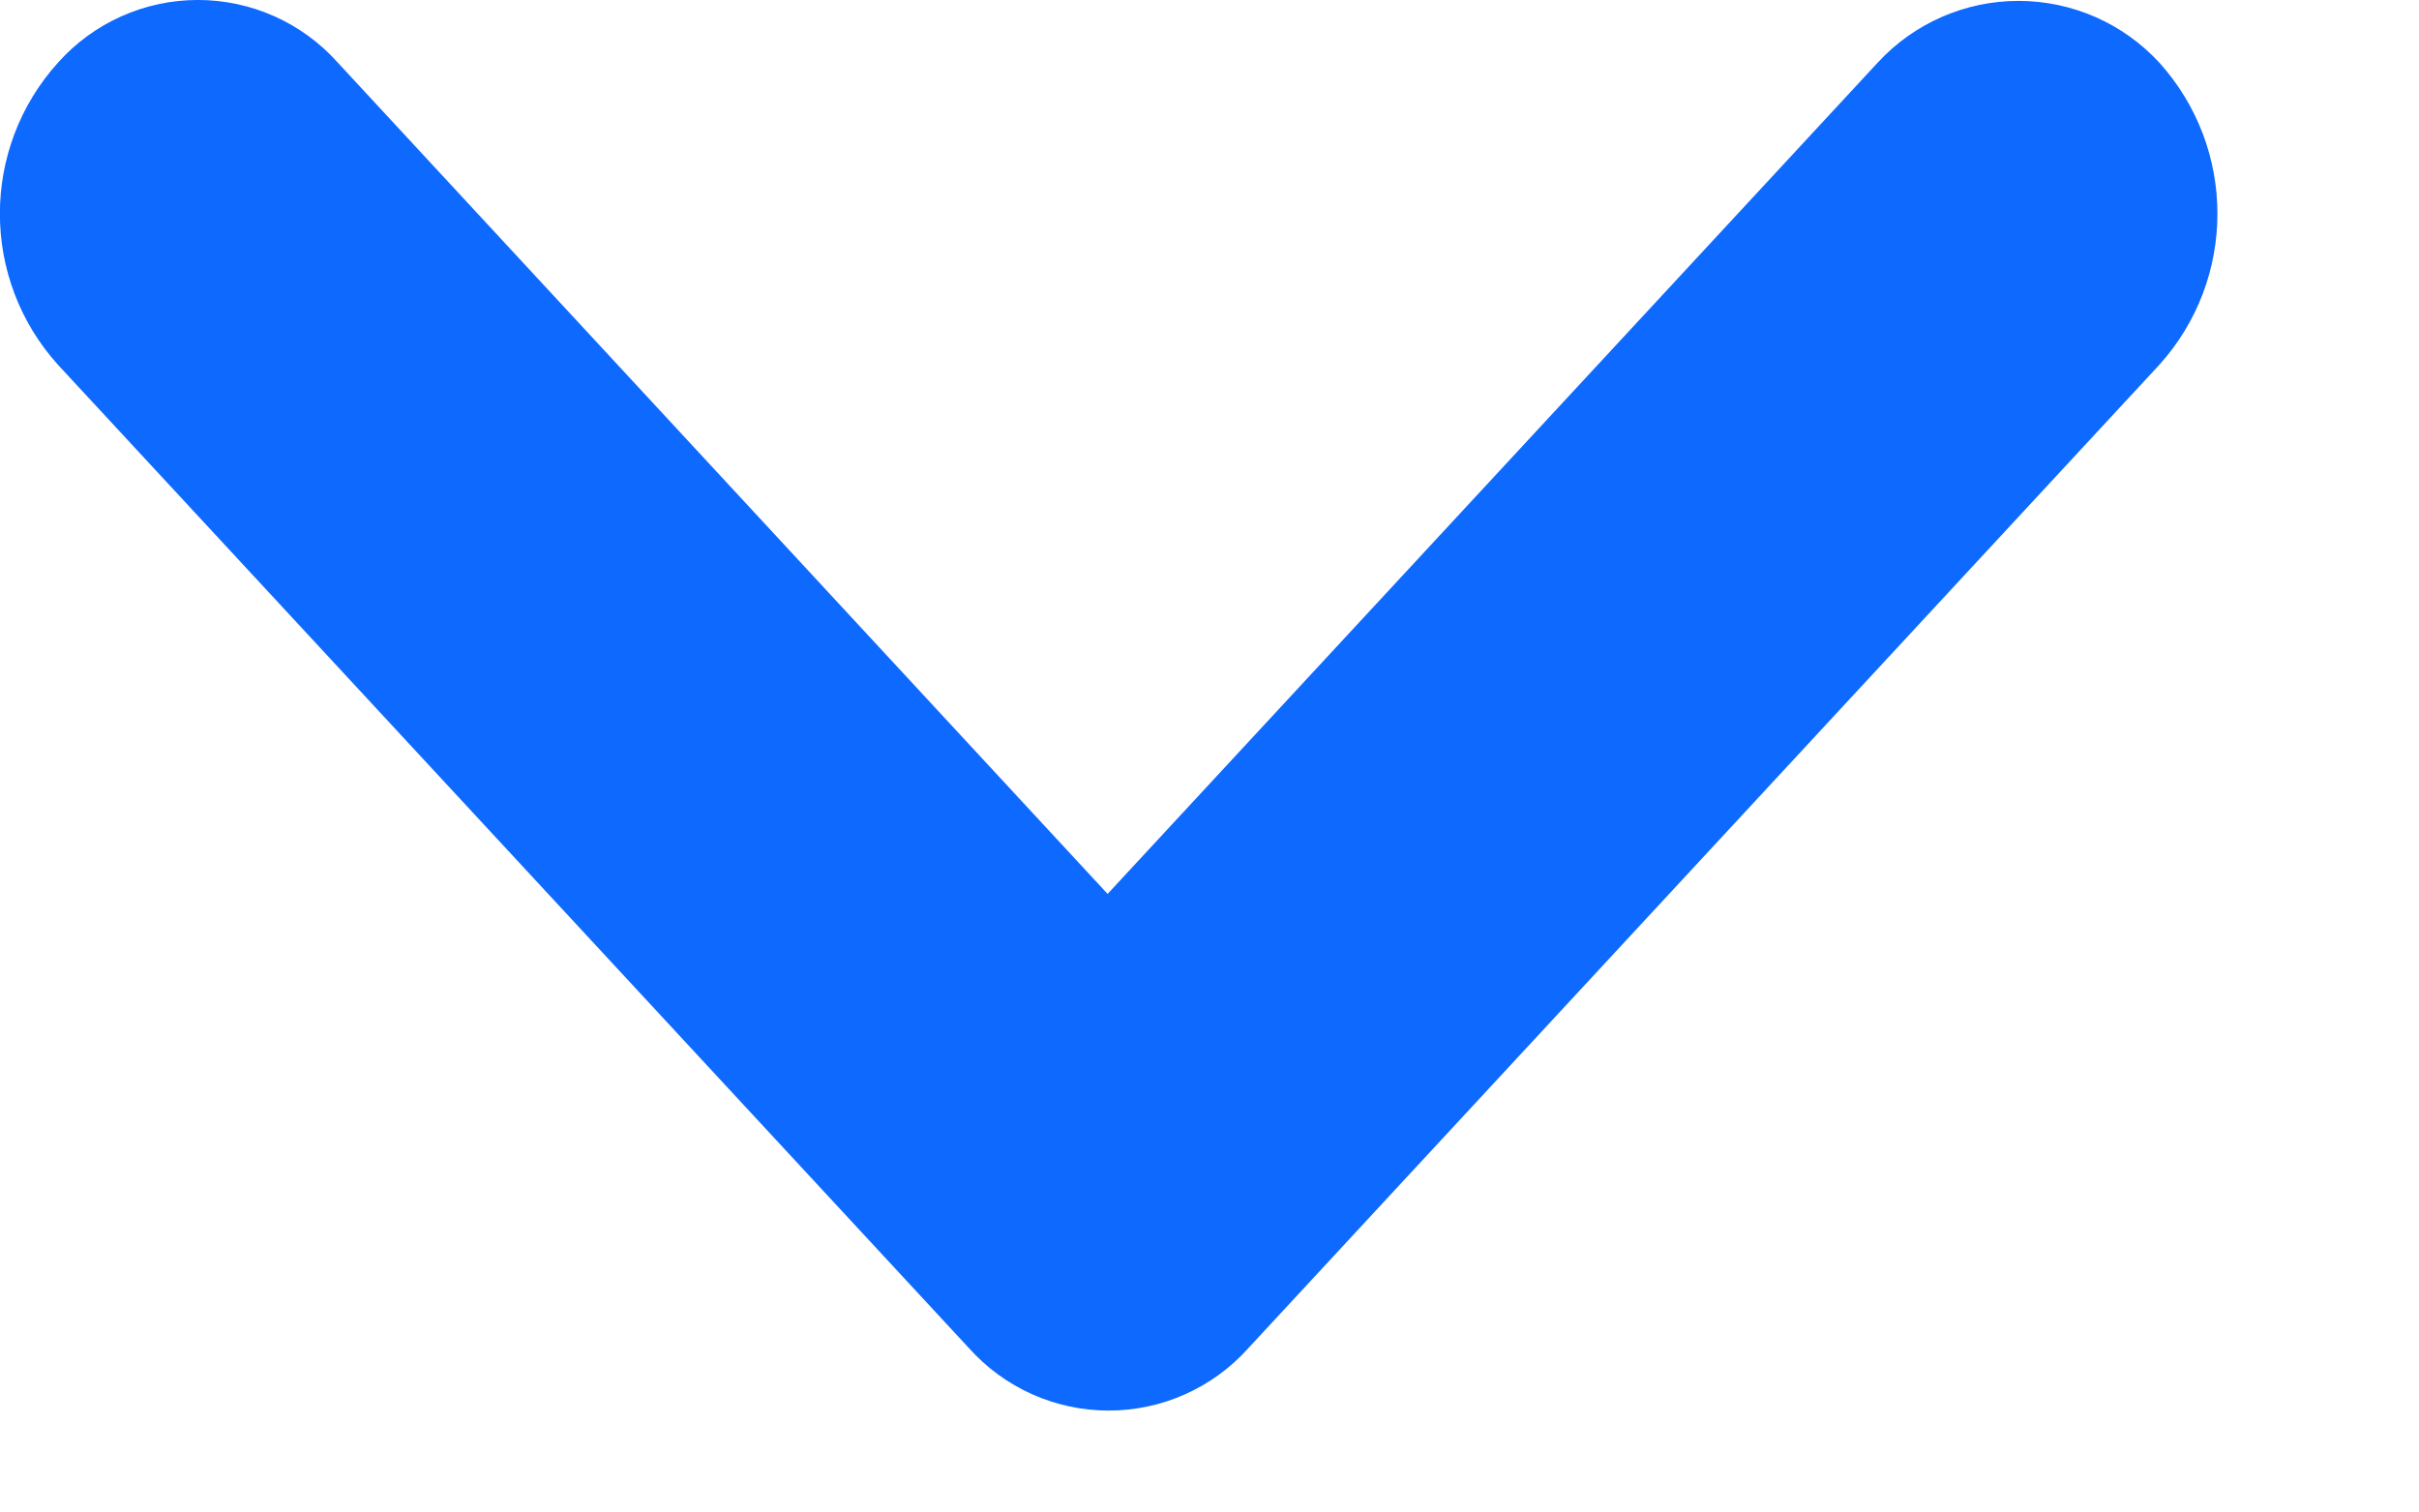
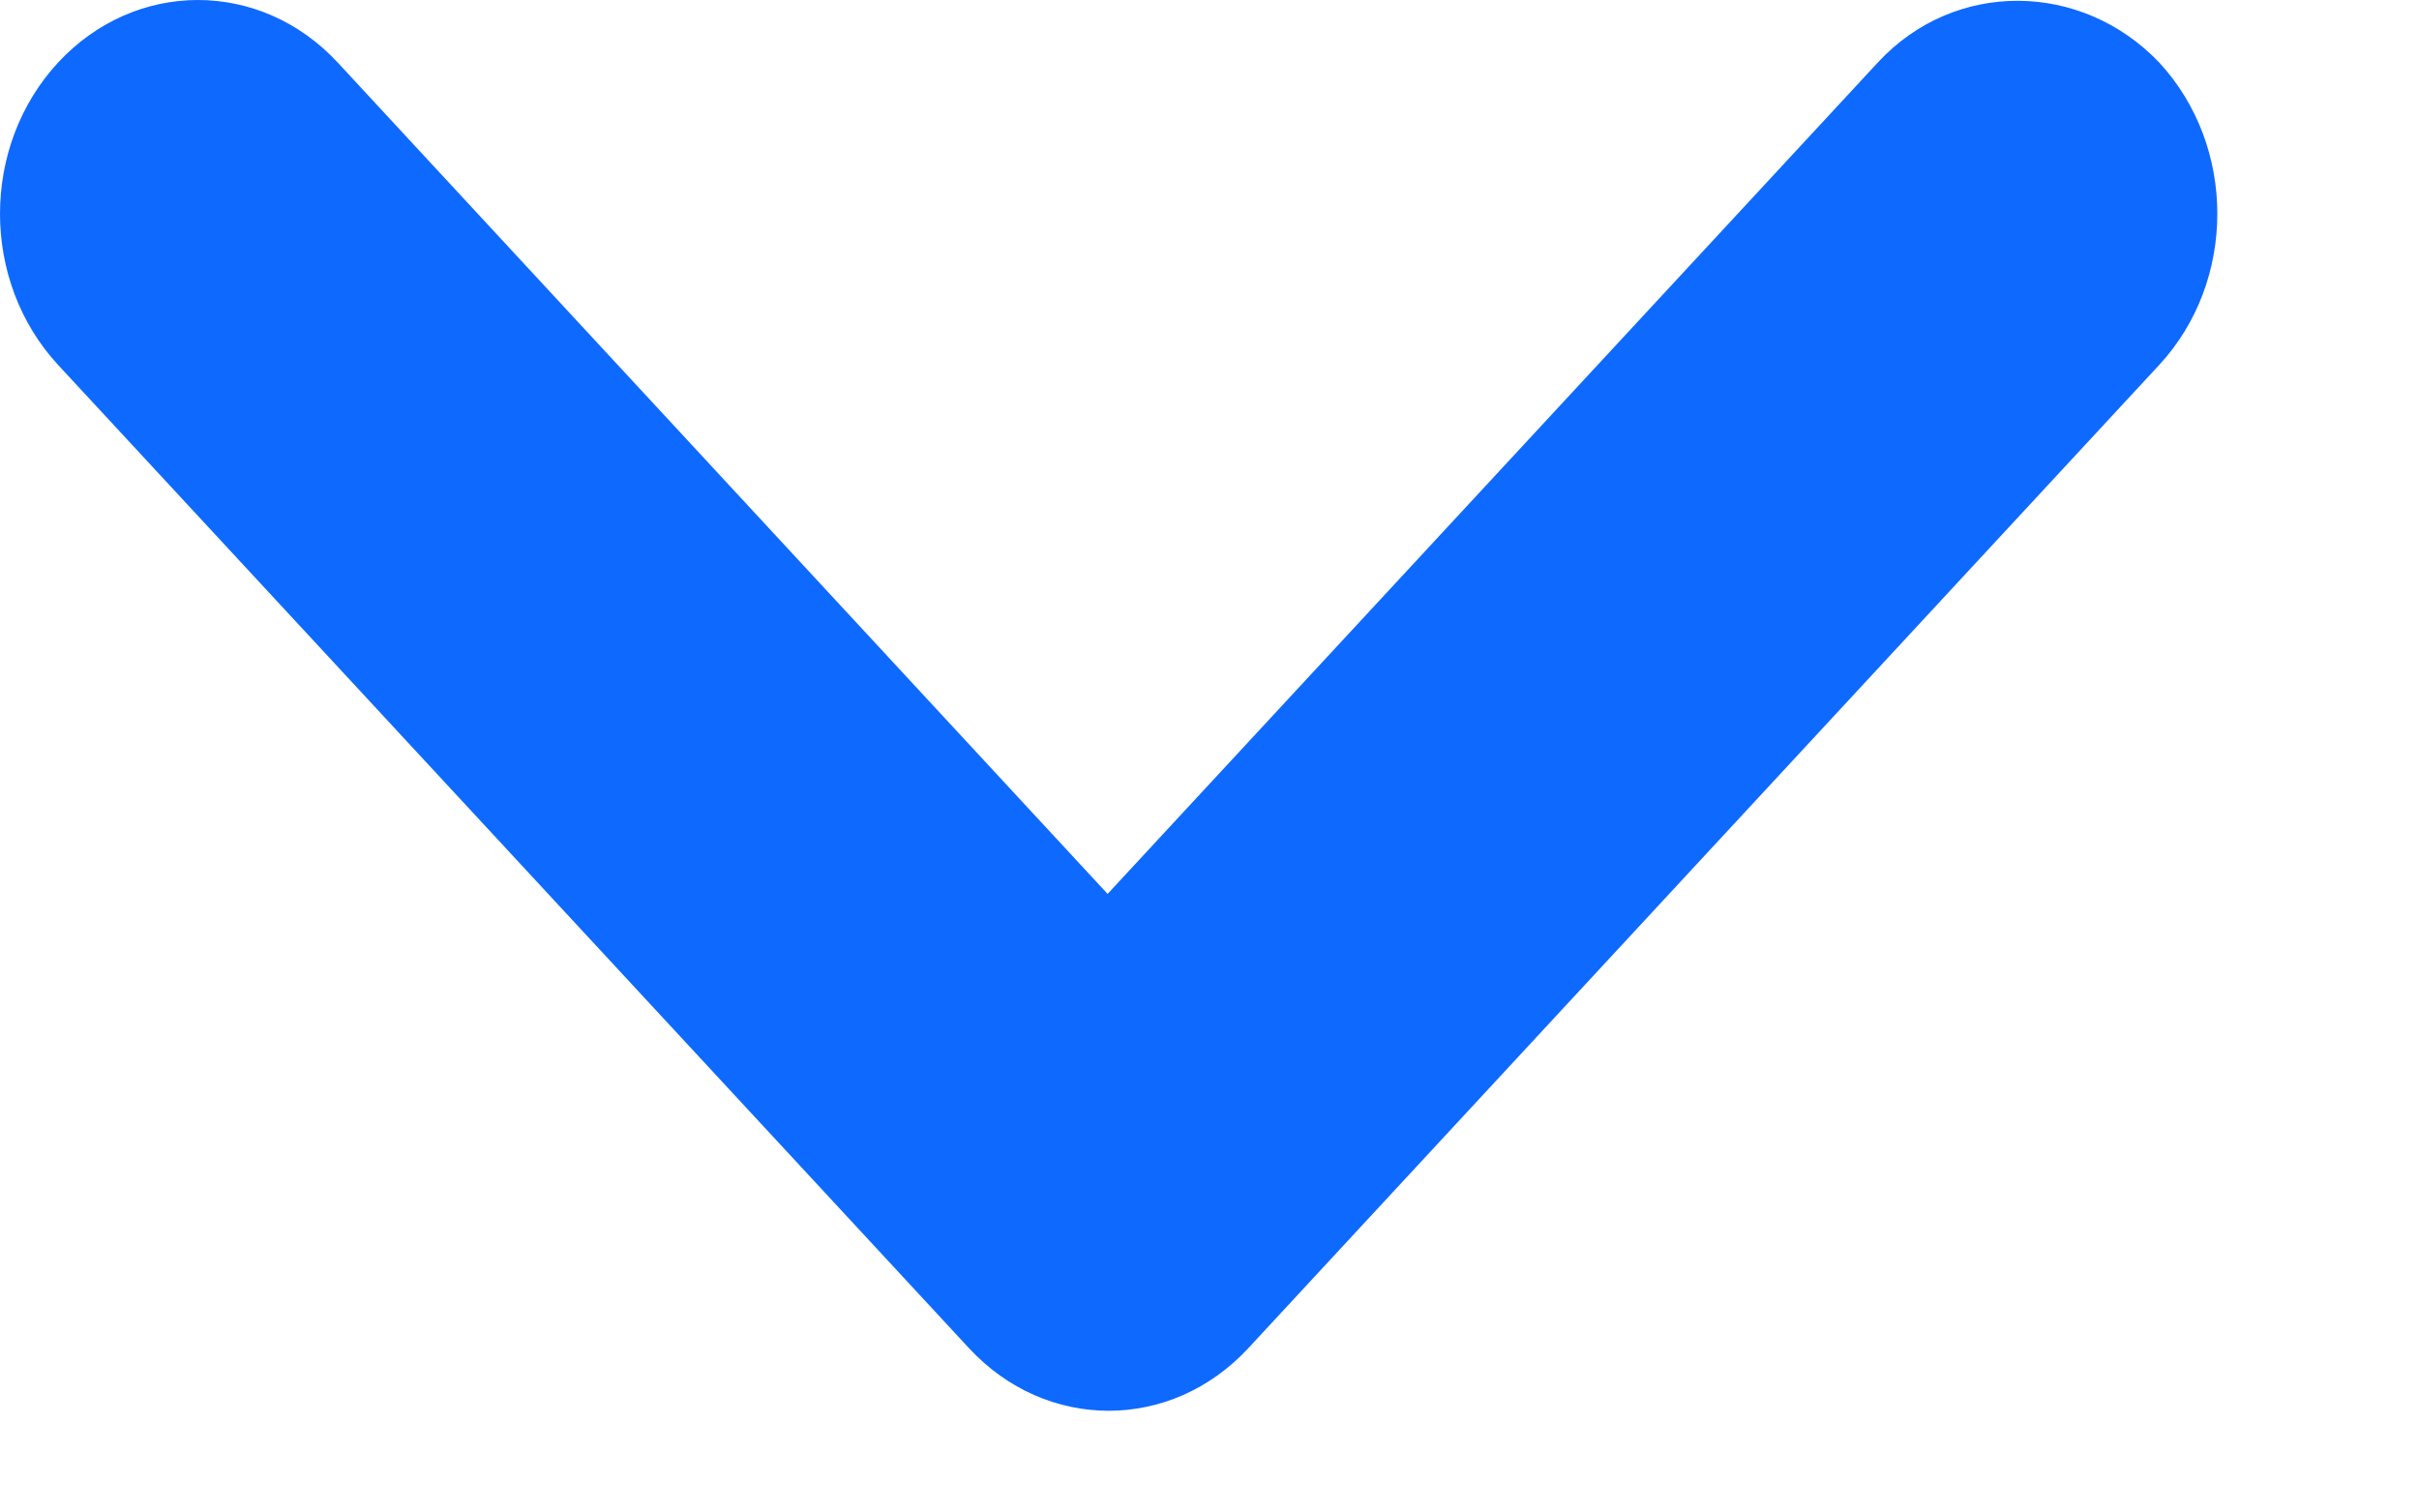
- <svg xmlns="http://www.w3.org/2000/svg" width="8" height="5">
-   <path d="M6.21.207l-2.547 2.75L1.117.207a.62.62 0 00-.925 0 .746.746 0 000 1l3.012 3.252a.62.62 0 00.925 0l3.012-3.252a.746.746 0 000-1 .633.633 0 00-.931 0z" fill="#0E69FF" fill-rule="nonzero" />
+ <svg xmlns="http://www.w3.org/2000/svg" width="8px" height="5px" viewBox="0 0 8 5" version="1.1">
+   <g id="desktop" stroke="none" stroke-width="1" fill="none" fill-rule="evenodd">
+     <g id="icons" transform="translate(-45, -56)" fill="#0E69FF" fill-rule="nonzero">
+       <g id="down" transform="translate(43, 52)">
+         <g id="Rounded" transform="translate(2, 4)">
+           <path d="M6.21,0.207 L3.663,2.957 L1.117,0.207 C0.861,-0.069 0.448,-0.069 0.192,0.207 L0.192,0.207 C-0.064,0.484 -0.064,0.93 0.192,1.207 L3.204,4.459 C3.46,4.736 3.873,4.736 4.129,4.459 L7.141,1.207 C7.397,0.93 7.397,0.484 7.141,0.207 L7.141,0.207 C6.885,-0.062 6.465,-0.069 6.21,0.207 Z" id="Shape" />
+         </g>
+       </g>
+     </g>
+   </g>
</svg>
